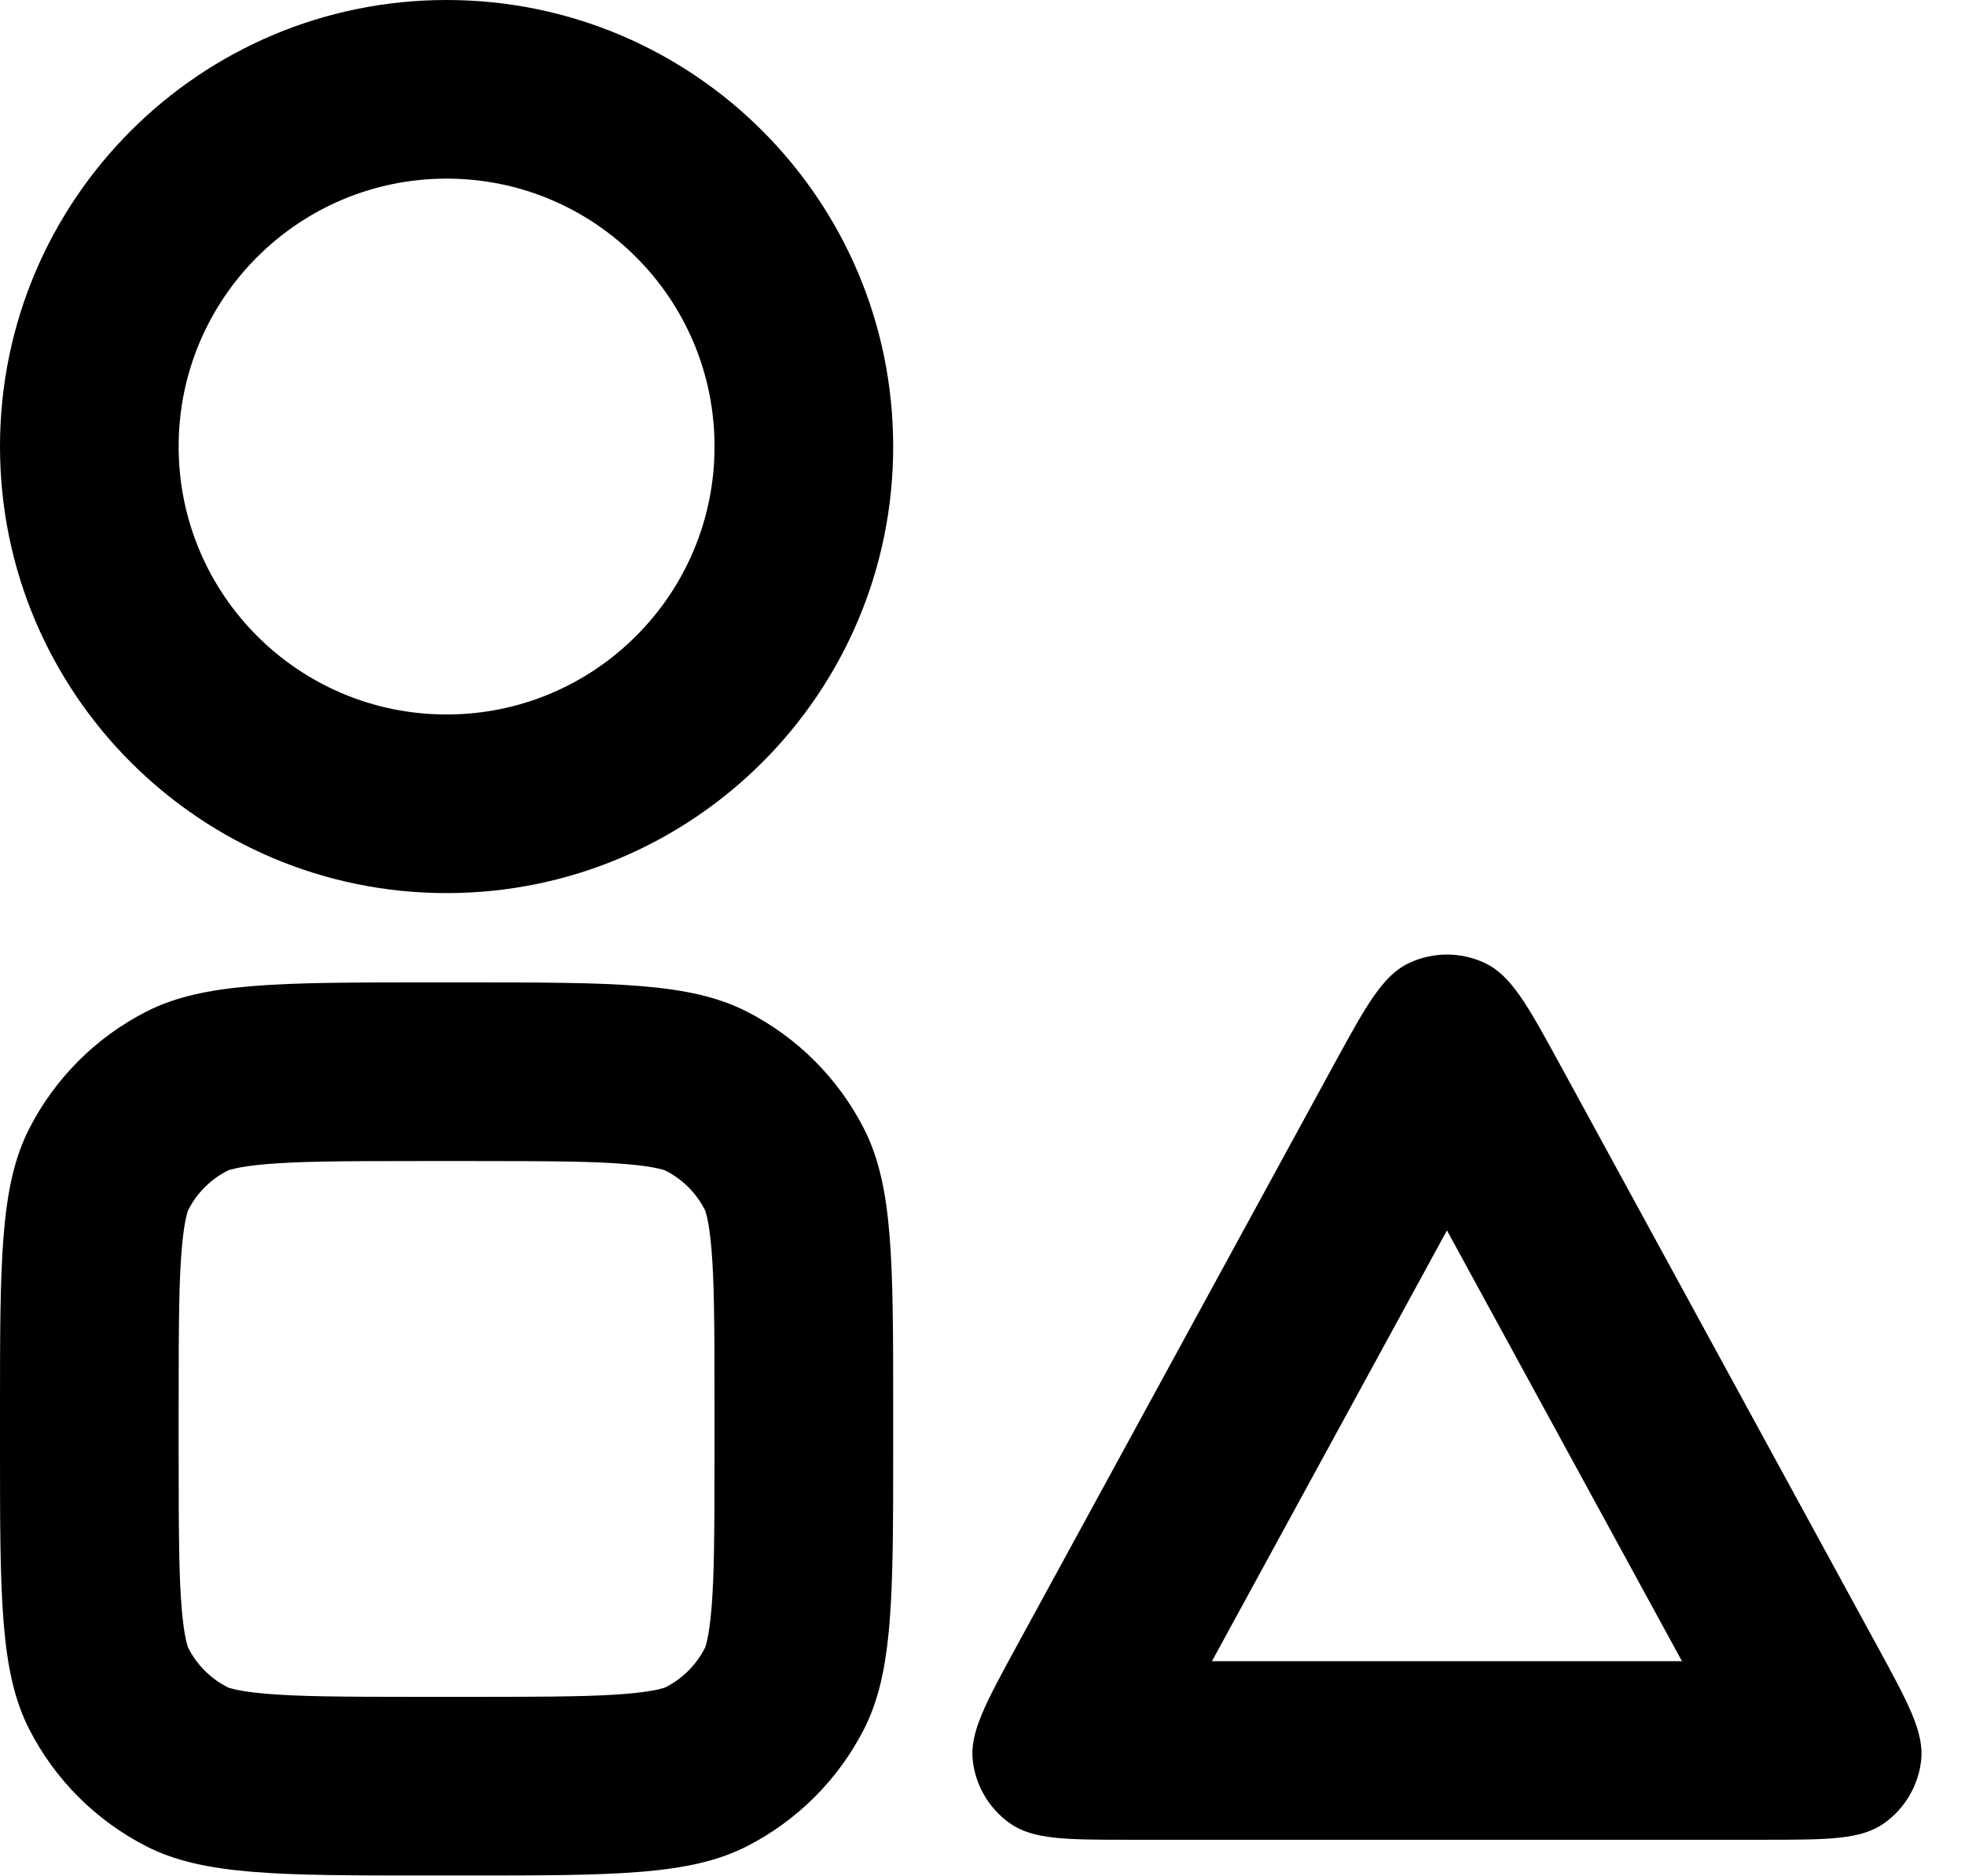
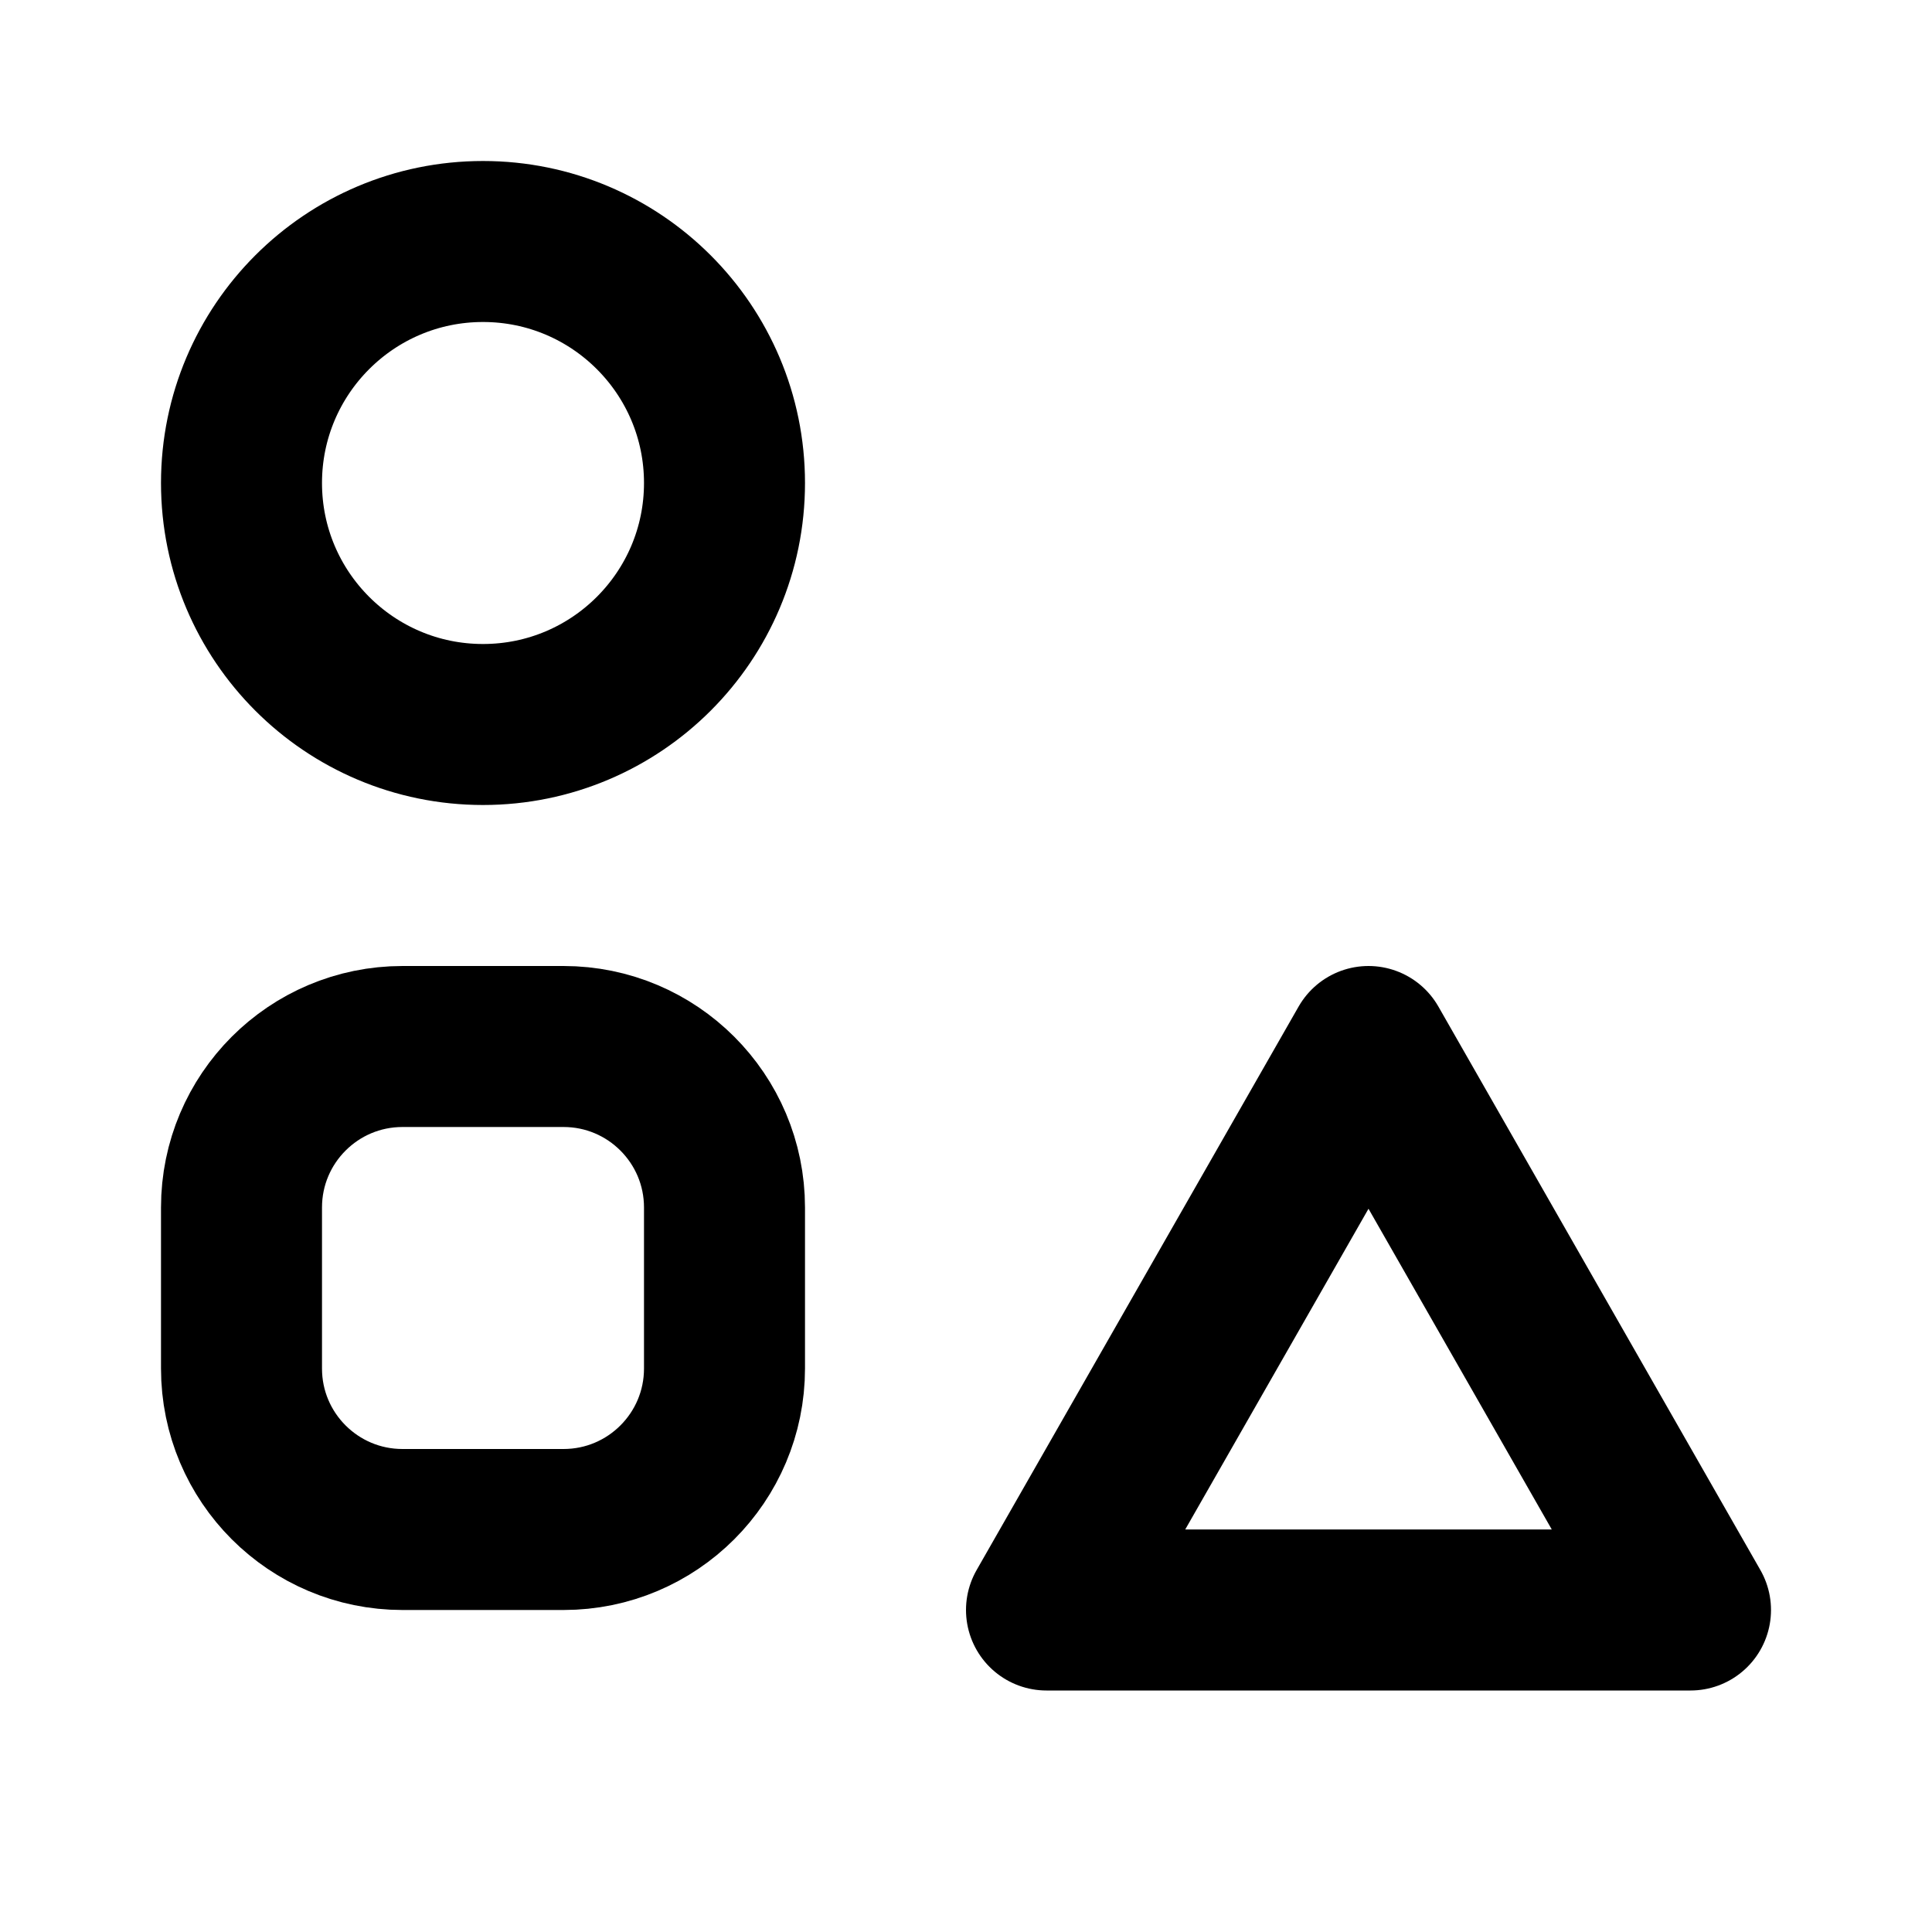
- <svg xmlns="http://www.w3.org/2000/svg" width="22px" height="21px" viewBox="0 0 22 21" version="1.1">
-   <g id="Page-1" stroke="none" stroke-width="1" fill="none" fill-rule="evenodd">
-     <g id="fill-copy" transform="translate(-10, -35)" fill="#000000">
-       <g id="tools" transform="translate(10, 35)">
-         <path d="M10,5 C10,7.761 7.761,10 5,10 C2.239,10 0,7.761 0,5 C0,2.239 2.239,0 5,0 C7.761,0 10,2.239 10,5 Z M2,5 C2,6.657 3.343,8 5,8 C6.657,8 8,6.657 8,5 C8,3.343 6.657,2 5,2 C3.343,2 2,3.343 2,5 Z" id="Oval" fill-rule="nonzero" />
-         <path d="M8.362,11.327 C8.926,11.615 9.385,12.074 9.673,12.638 C10,13.28 10,14.12 10,15.8 L10,16.2 C10,17.88 10,18.72 9.673,19.362 C9.385,19.926 8.926,20.385 8.362,20.673 C7.72,21 6.88,21 5.2,21 L4.8,21 C3.12,21 2.28,21 1.638,20.673 C1.074,20.385 0.615,19.926 0.327,19.362 C0,18.72 0,17.88 0,16.2 L0,15.8 C0,14.12 0,13.28 0.327,12.638 C0.615,12.074 1.074,11.615 1.638,11.327 C2.28,11 3.12,11 4.8,11 L5.2,11 C6.88,11 7.72,11 8.362,11.327 Z M4.8,13 C3.709,13 3.341,13.006 2.992,13.034 C2.828,13.048 2.709,13.065 2.625,13.085 C2.579,13.096 2.557,13.103 2.546,13.109 C2.358,13.205 2.205,13.358 2.109,13.546 C2.103,13.557 2.096,13.579 2.085,13.625 C2.065,13.709 2.048,13.828 2.034,13.992 C2.006,14.341 2,14.709 2,15.8 L2,16.2 C2,17.291 2.006,17.659 2.034,18.008 C2.048,18.172 2.065,18.291 2.085,18.375 C2.096,18.421 2.103,18.443 2.109,18.454 C2.205,18.642 2.358,18.795 2.546,18.891 C2.557,18.897 2.579,18.904 2.625,18.915 C2.709,18.935 2.828,18.952 2.992,18.966 C3.341,18.994 3.709,19 4.8,19 L5.2,19 C6.291,19 6.659,18.994 7.008,18.966 C7.172,18.952 7.291,18.935 7.375,18.915 C7.421,18.904 7.443,18.897 7.454,18.891 C7.642,18.795 7.795,18.642 7.891,18.454 C7.897,18.443 7.904,18.421 7.915,18.375 C7.935,18.291 7.952,18.172 7.966,18.008 C7.994,17.659 8,17.291 8,16.2 L8,15.8 C8,14.709 7.994,14.341 7.966,13.992 C7.952,13.828 7.935,13.709 7.915,13.625 C7.904,13.579 7.897,13.557 7.891,13.546 C7.795,13.358 7.642,13.205 7.454,13.109 C7.443,13.103 7.421,13.096 7.375,13.085 C7.291,13.065 7.172,13.048 7.008,13.034 C6.659,13.006 6.291,13 5.2,13 L4.8,13 Z" id="Rectangle" fill-rule="nonzero" />
-         <path d="M16.616,10.779 C16.918,10.917 17.102,11.254 17.47,11.928 L21.015,18.427 C21.37,19.078 21.547,19.403 21.508,19.721 C21.474,19.999 21.325,20.25 21.097,20.413 C20.836,20.6 20.466,20.6 19.725,20.6 L12.675,20.6 C11.934,20.6 11.564,20.6 11.303,20.413 C11.075,20.25 10.926,19.999 10.892,19.721 C10.853,19.403 11.03,19.078 11.385,18.427 L14.93,11.928 C15.298,11.254 15.482,10.917 15.784,10.779 C16.048,10.658 16.352,10.658 16.616,10.779 Z M13.569,18.6 L18.831,18.6 L16.2,13.777 L13.569,18.6 Z" id="Path" fill-rule="nonzero" />
-       </g>
-     </g>
-   </g>
+ <svg xmlns="http://www.w3.org/2000/svg" viewBox="0 0 24 24" fill="none" stroke="#000" stroke-width="2" stroke-linejoin="round">
+   <circle cx="6" cy="6" r="3" />
+   <rect x="3" y="13" width="6" height="6" rx="2" />
+   <path d="m17 13-4 7h8l-4-7Z" />
</svg>
